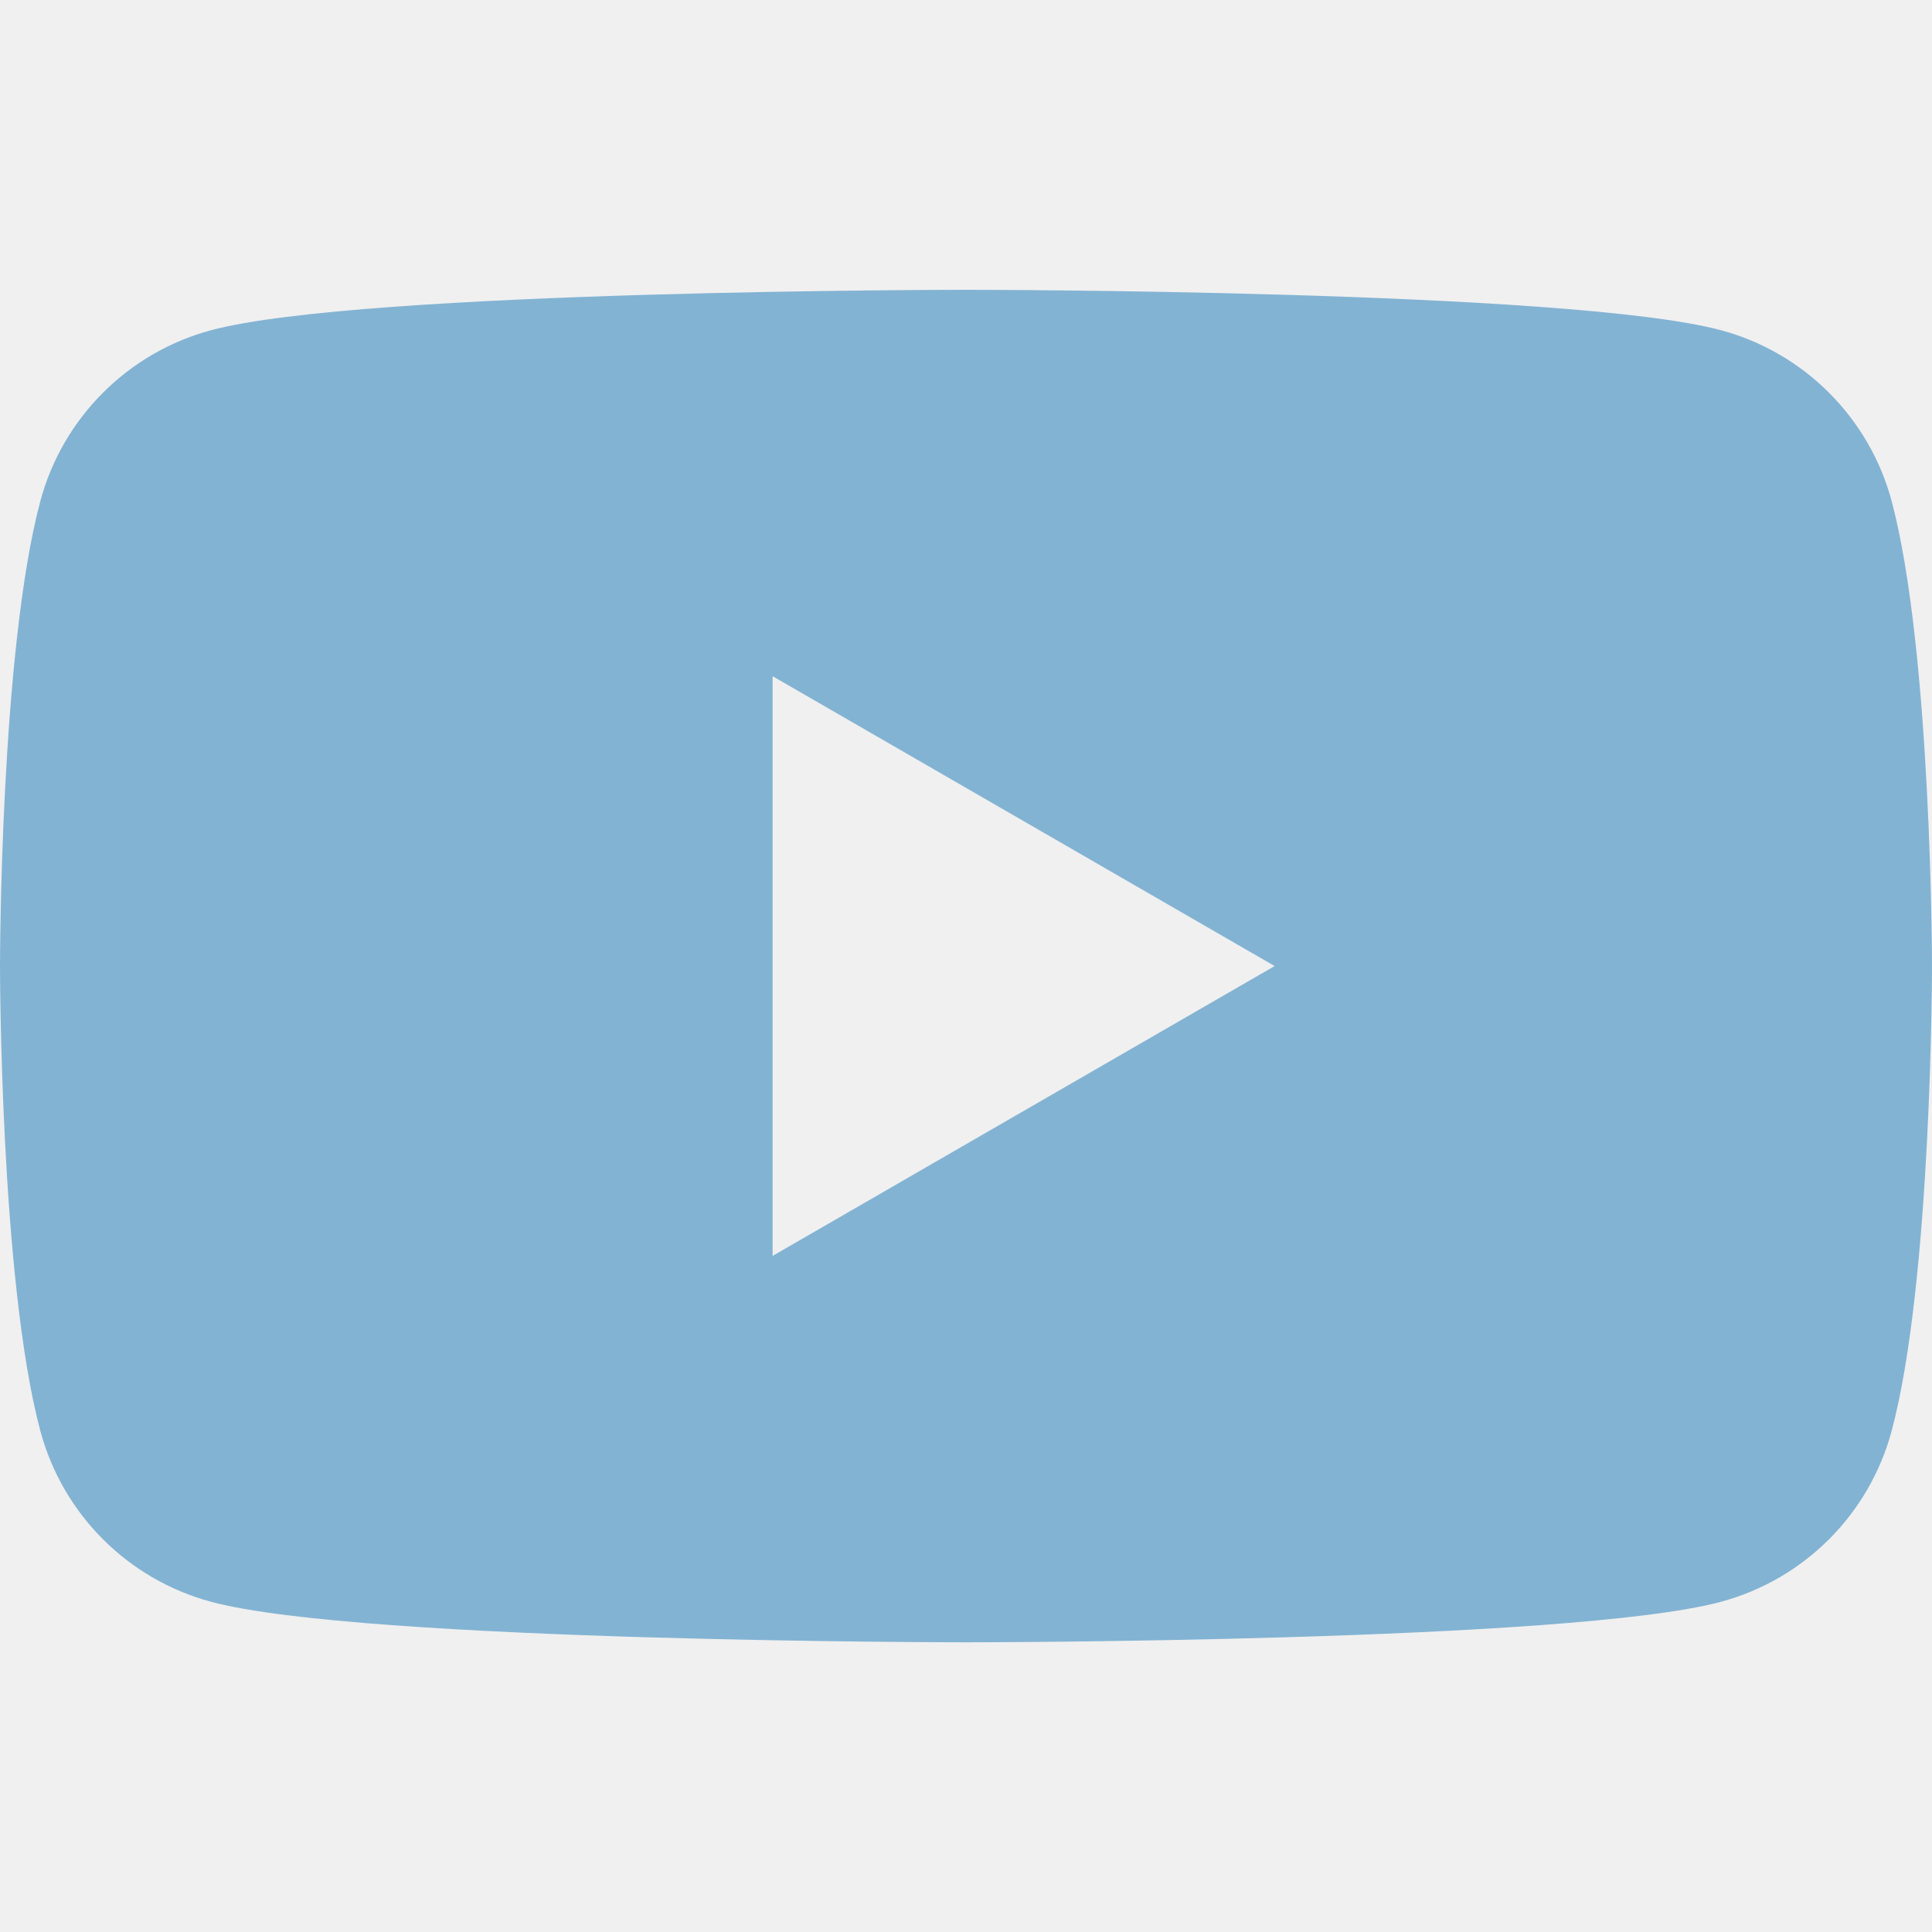
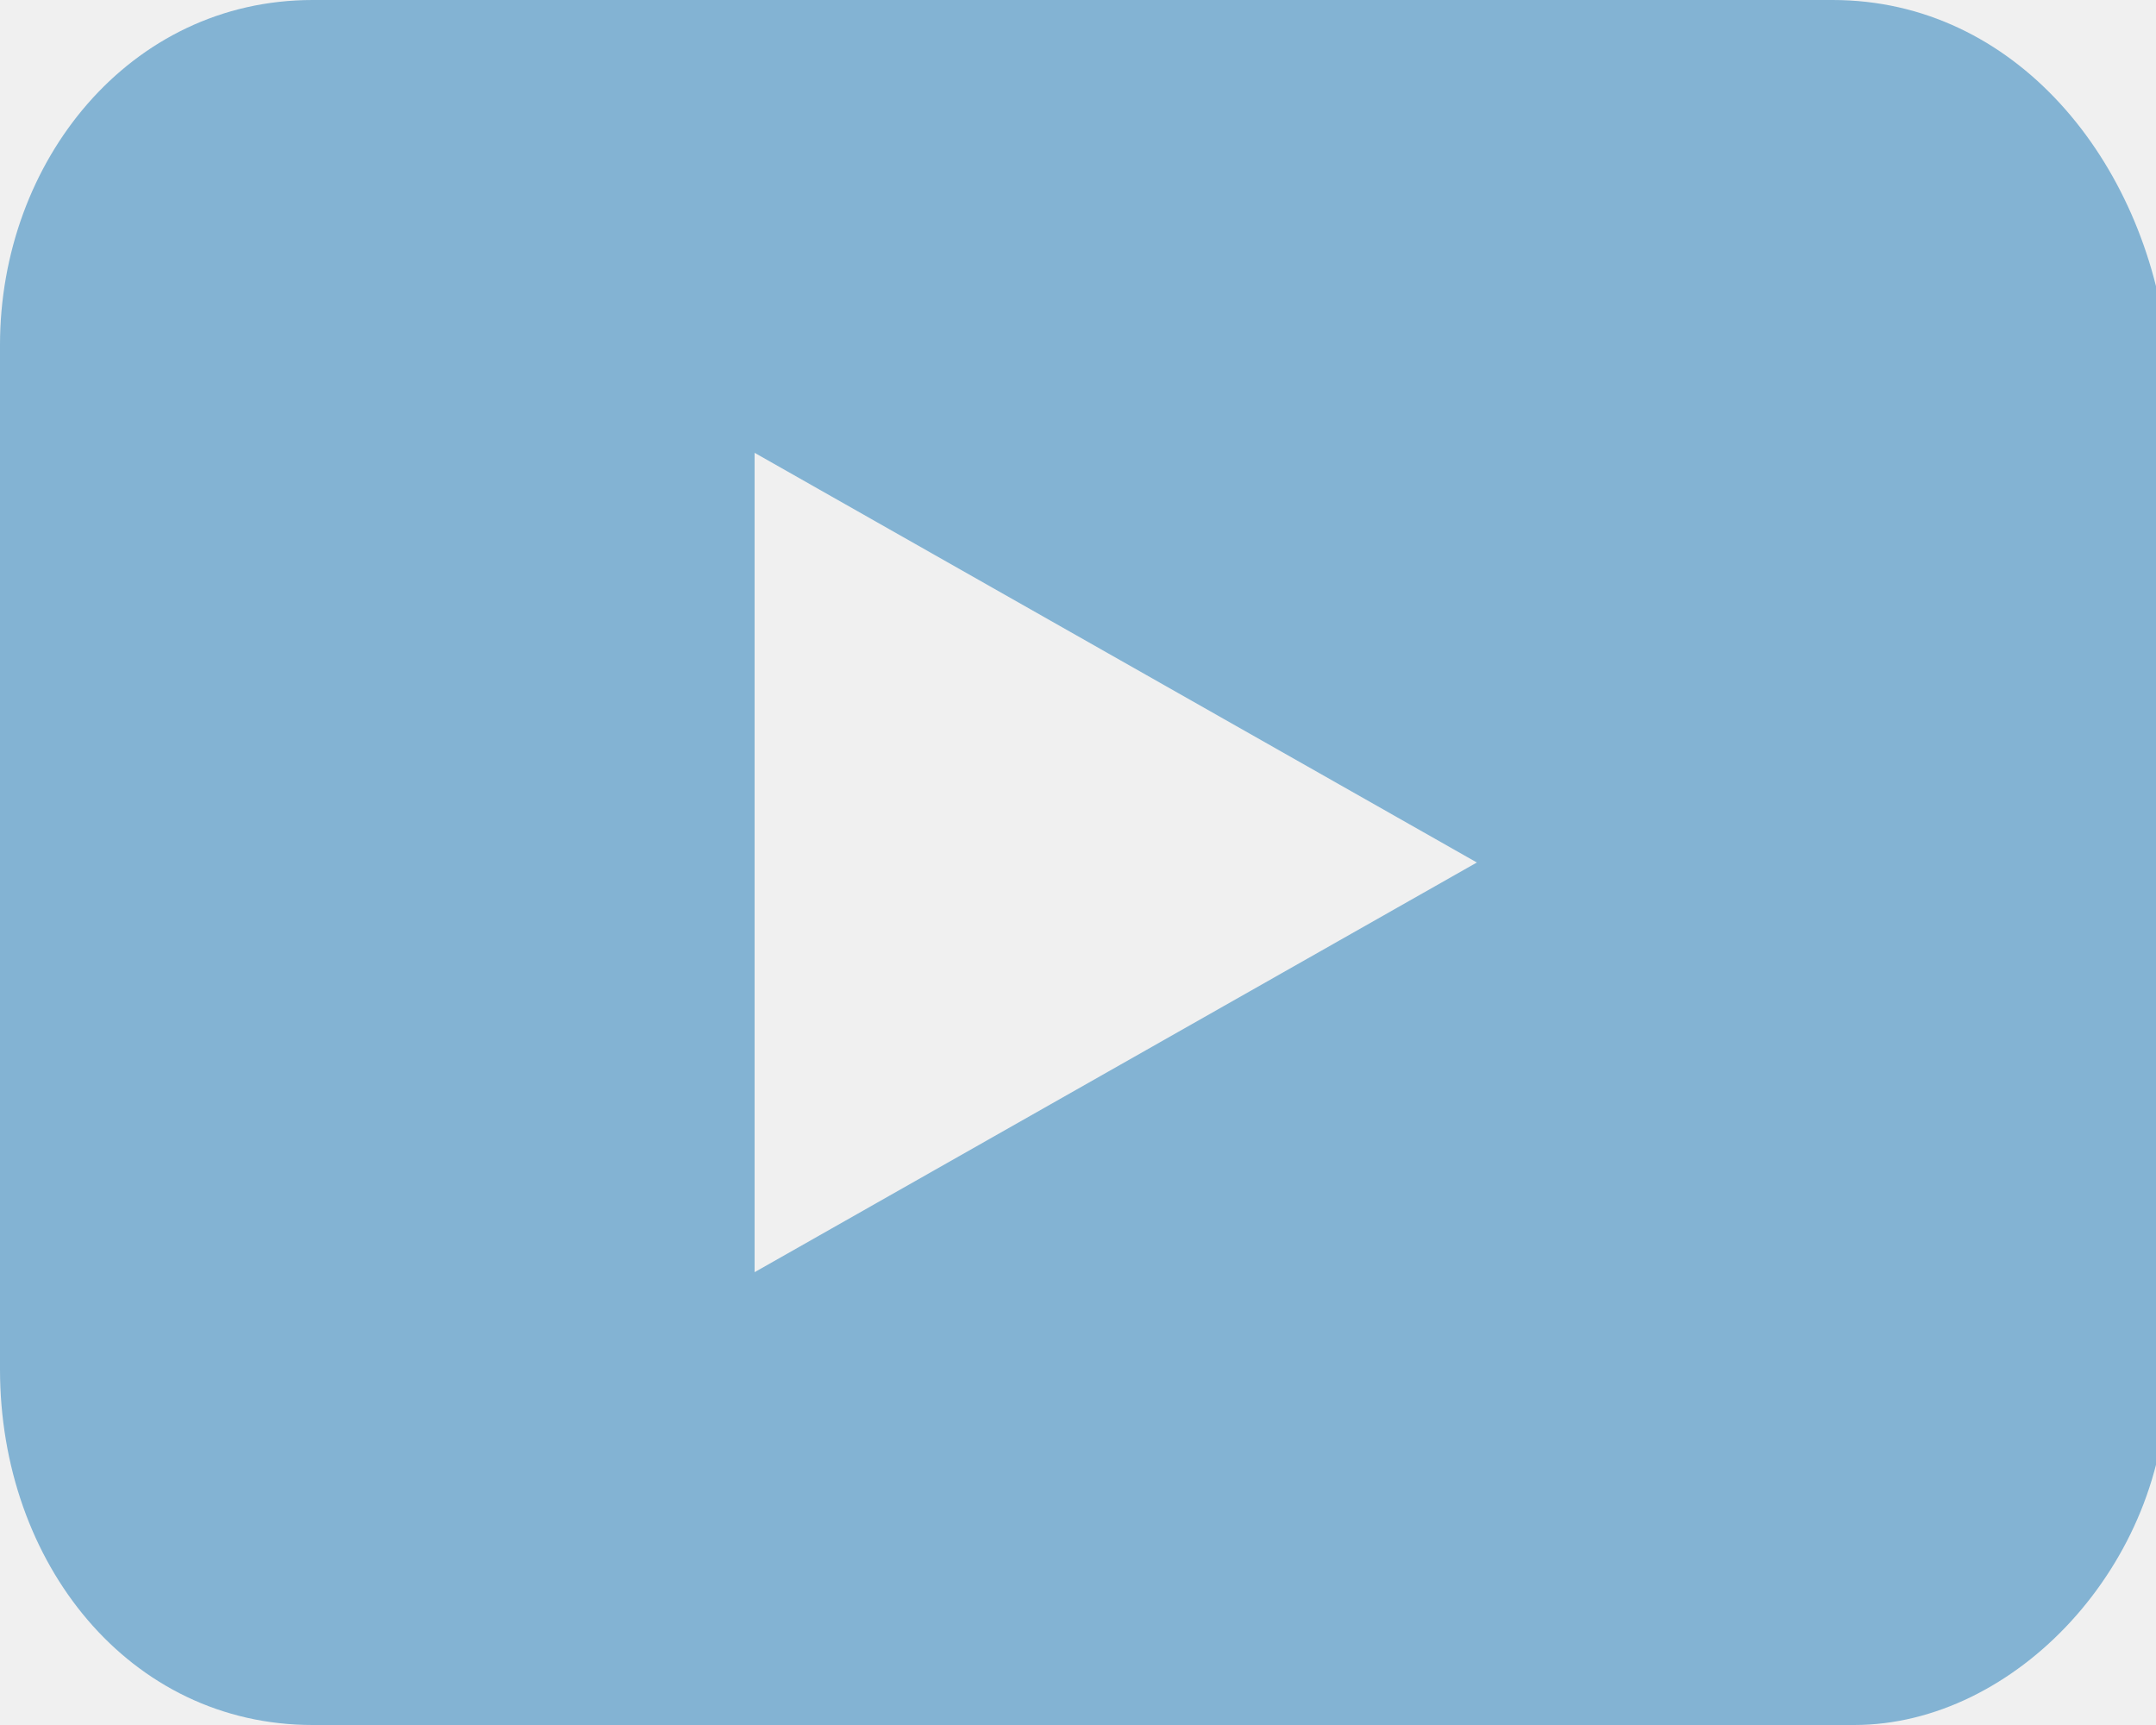
- <svg xmlns="http://www.w3.org/2000/svg" width="20" height="20" fill="none">
-   <path fill-rule="evenodd" clip-rule="evenodd" d="M17.814 3.418c.86.23 1.537.907 1.768 1.768C19.998 6.746 20 10 20 10s0 3.255-.418 4.814a2.505 2.505 0 0 1-1.768 1.768c-1.56.419-7.814.419-7.814.419s-6.255 0-7.814-.419a2.505 2.505 0 0 1-1.768-1.768C0 13.255 0 10 0 10s0-3.255.418-4.814a2.505 2.505 0 0 1 1.768-1.768C3.746 3 10 3 10 3s6.255 0 7.814.418Zm-4.62 6.583-5.196 3V7l5.196 3Z" fill="#83B3D3" />
+ <svg xmlns="http://www.w3.org/2000/svg" width="20" height="16" fill="none">
+   <g clip-path="url(#a)">
+     <path fill="#83B3D3" d="M17 0H2.9C1.2 0 0 1.5 0 3.2v9.5C0 14.5 1.2 16 2.9 16h14.3c1.5 0 2.9-1.5 2.9-3.2V3.2C19.9 1.5 18.7 0 17 0ZM7 11.8V4.2L13.7 8 7 11.8Z" />
+   </g>
+   <defs>
+     <clipPath id="a">
+       <path fill="#fff" d="M0 0h20v16H0z" />
+     </clipPath>
+   </defs>
</svg>
